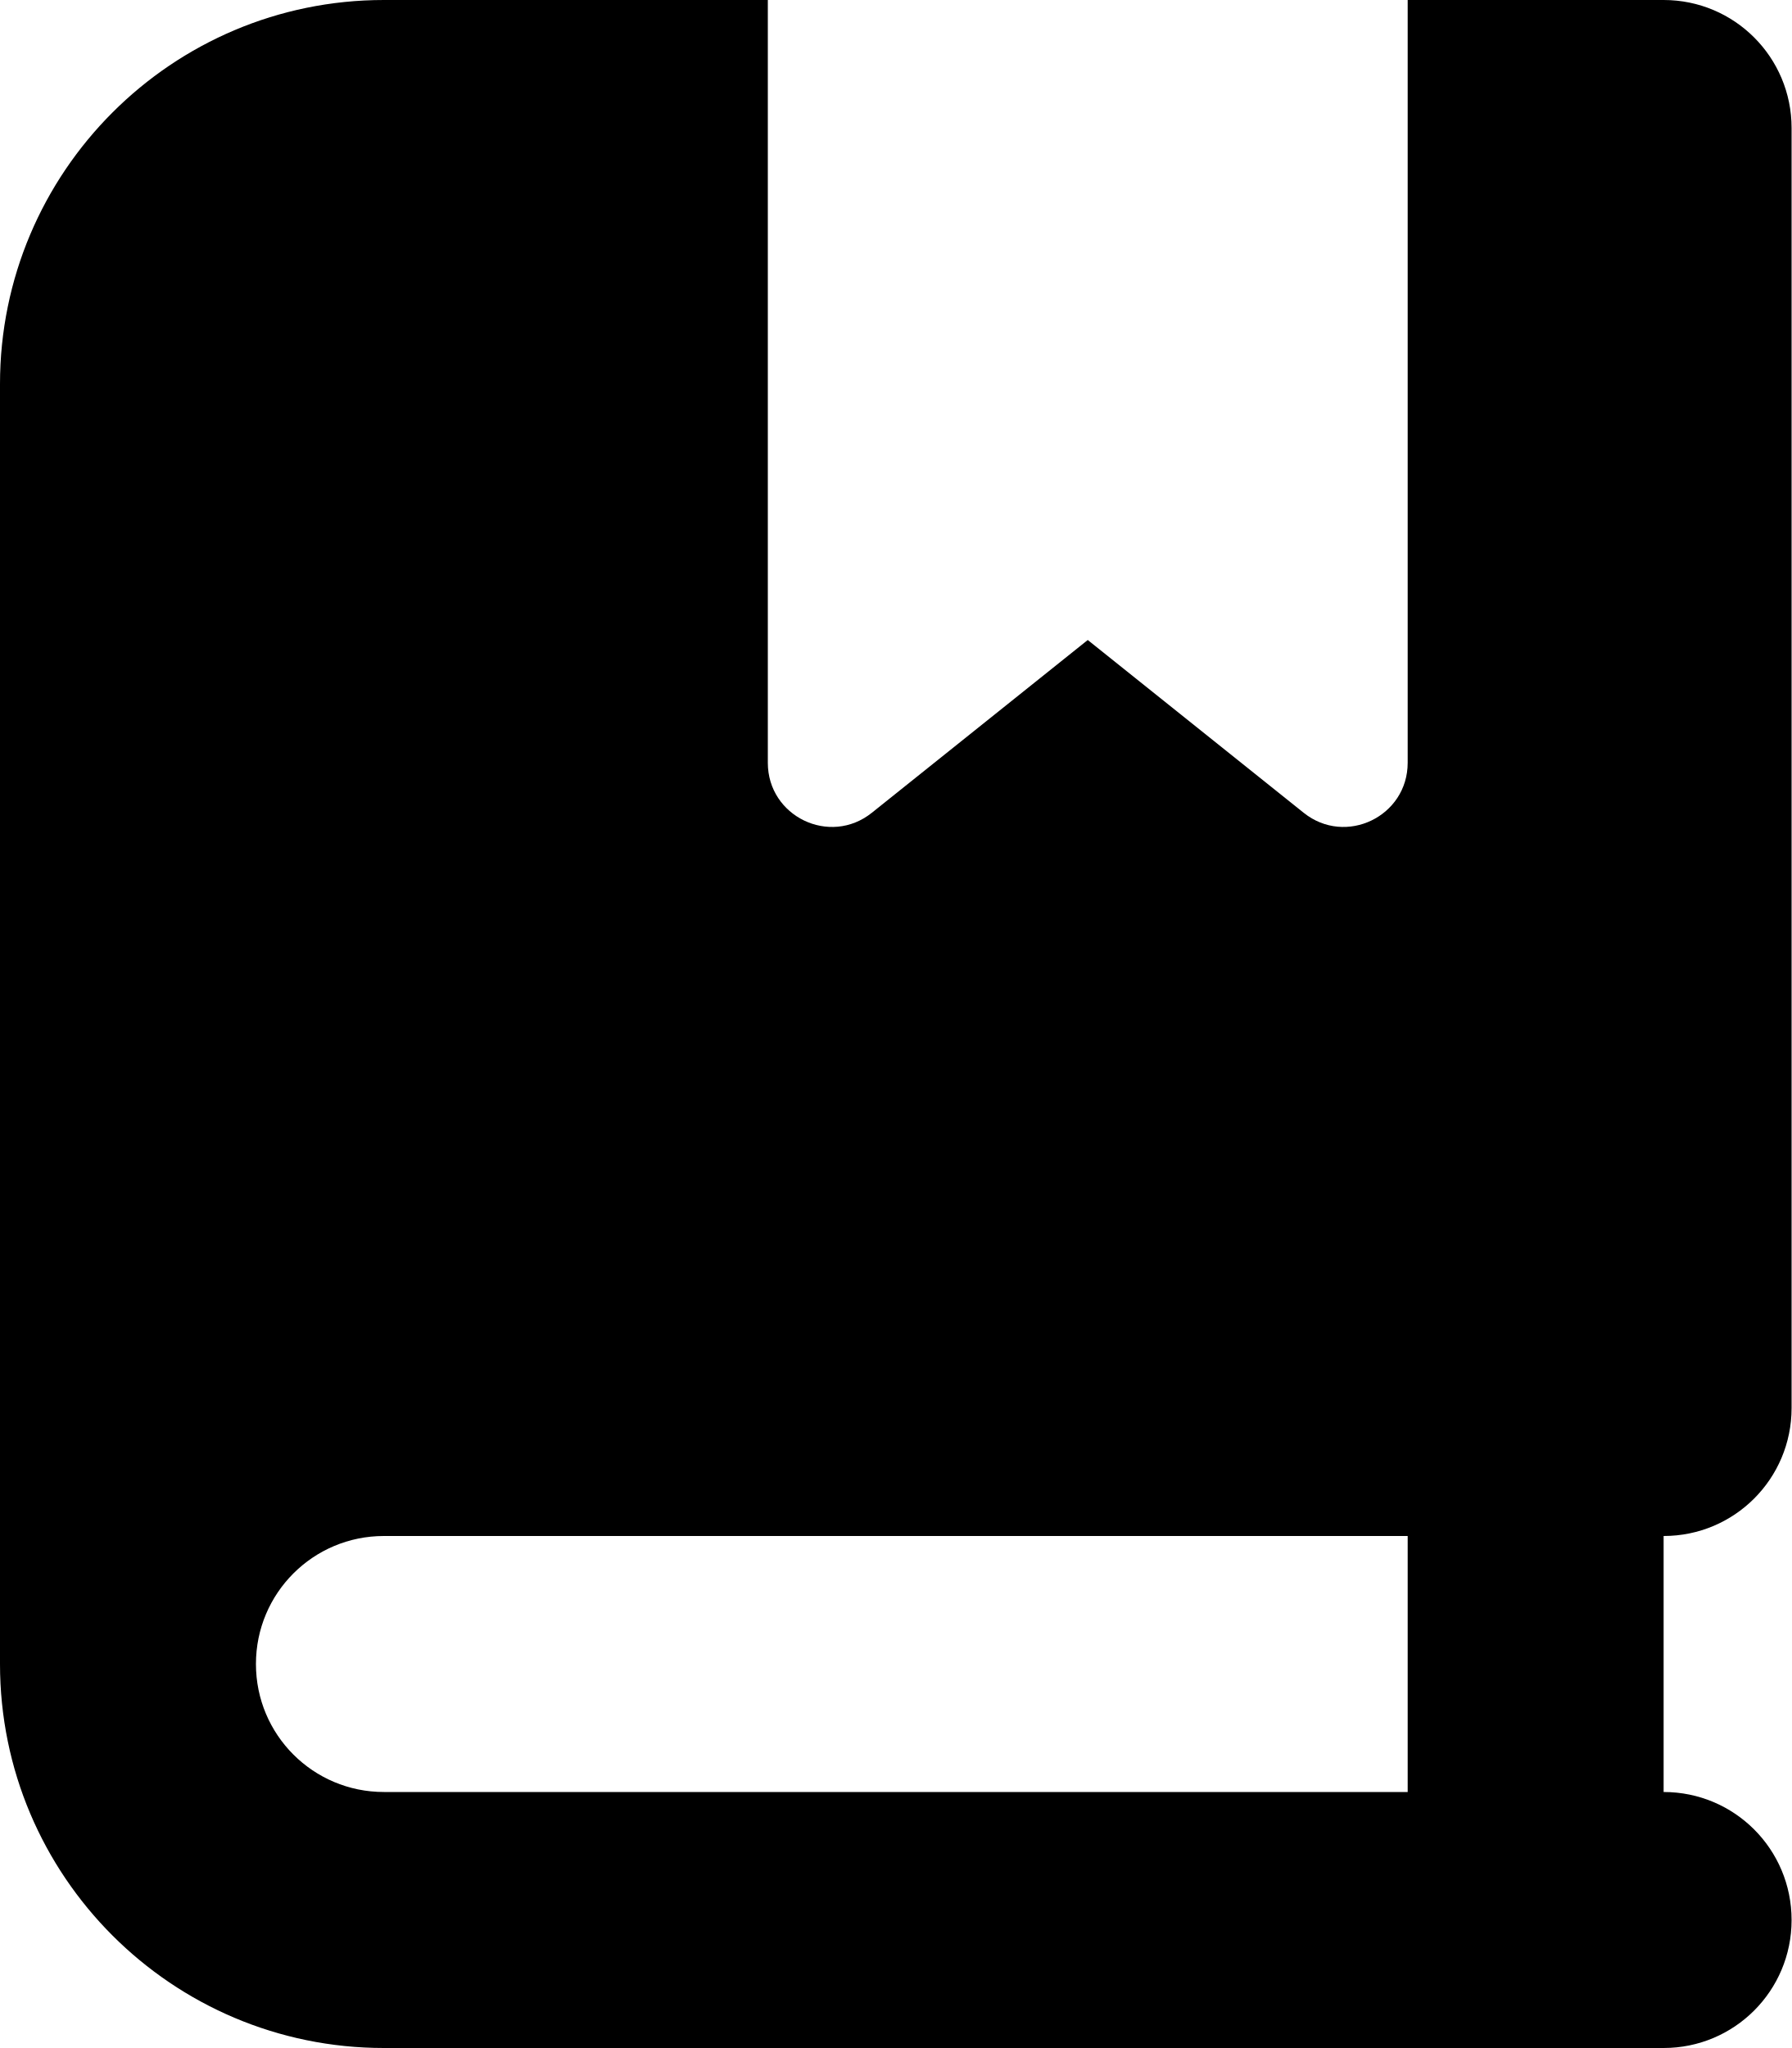
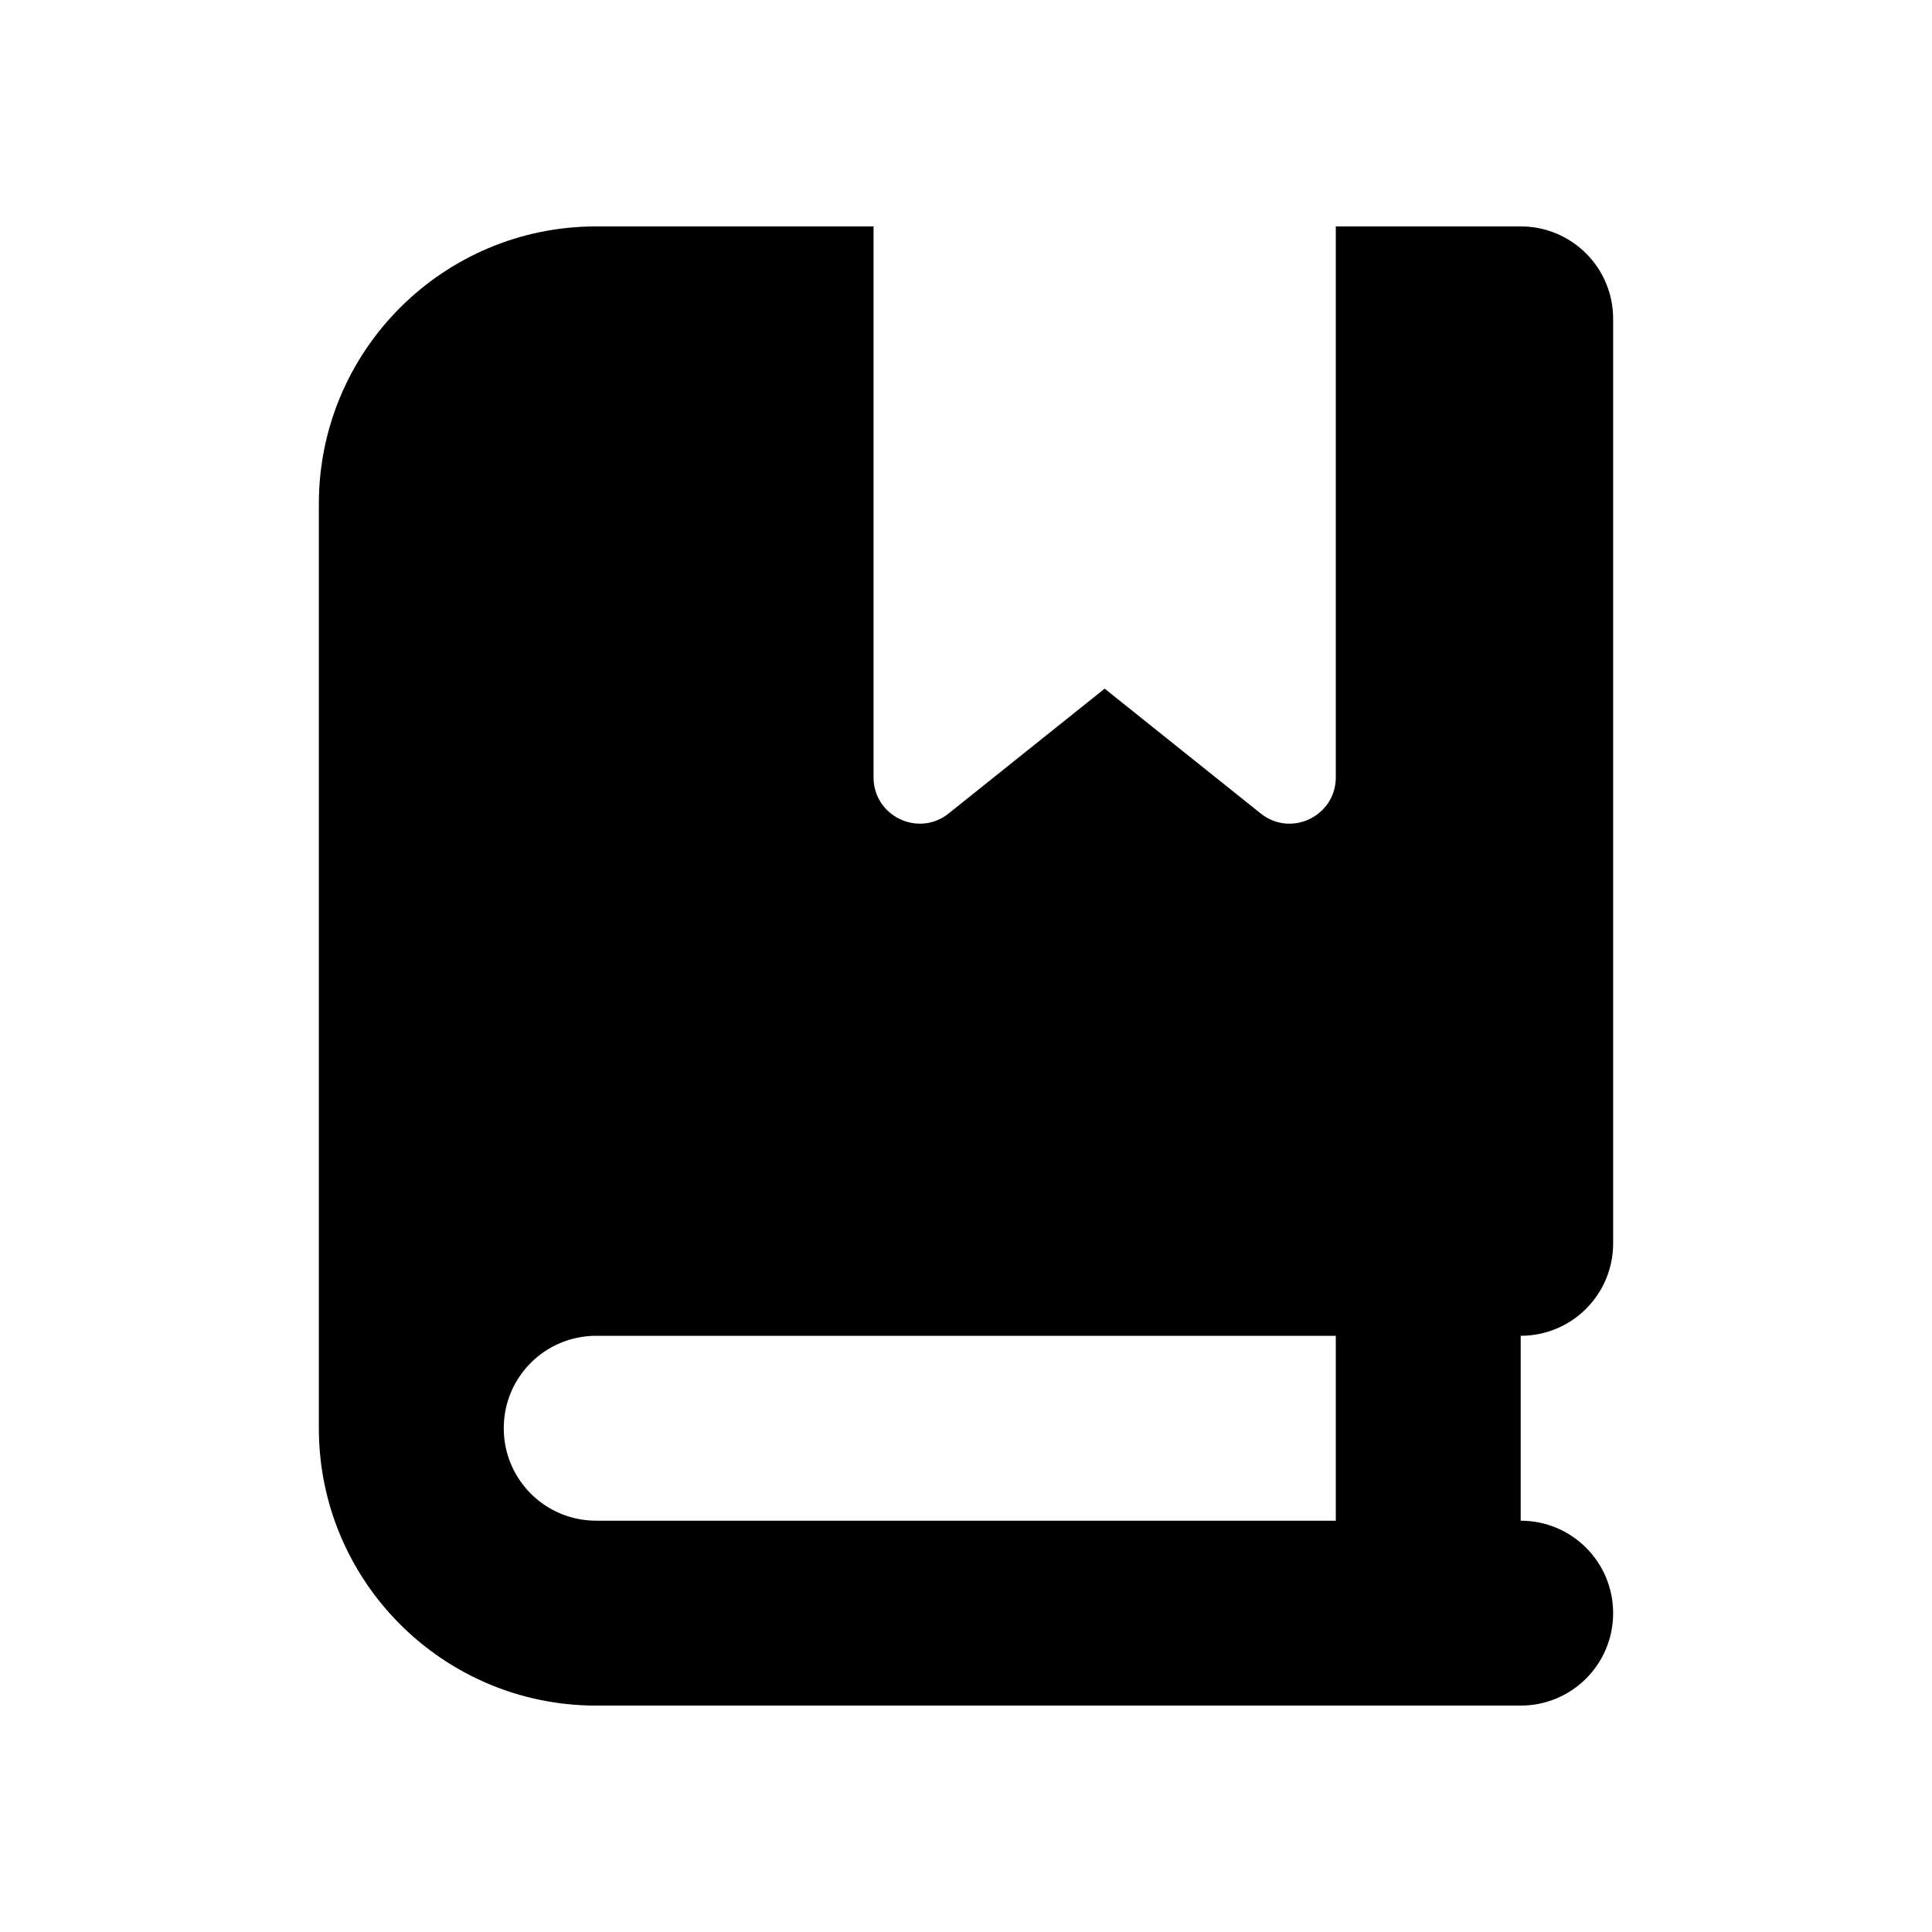
- <svg xmlns="http://www.w3.org/2000/svg" viewBox="0 0 448 512">
-   <path fill="currentColor" d="M0 96C0 43 43 0 96 0h96V190.7c0 13.4 15.5 20.9 26 12.5L272 160l54 43.2c10.5 8.4 26 .9 26-12.5V0h32 32c17.7 0 32 14.3 32 32V352c0 17.7-14.3 32-32 32v64c17.7 0 32 14.3 32 32s-14.3 32-32 32H384 96c-53 0-96-43-96-96V96zM64 416c0 17.7 14.3 32 32 32H352V384H96c-17.7 0-32 14.3-32 32z" />
+ <svg xmlns="http://www.w3.org/2000/svg" width="100%" height="100%" viewBox="0 0 128 128" version="1.1" xml:space="preserve" style="fill-rule:evenodd;clip-rule:evenodd;stroke-linejoin:round;stroke-miterlimit:2;">
+   <g transform="matrix(0.191406,0,0,0.191406,21.125,15)">
+     <path d="M0,96C0,43 43,0 96,0L192,0L192,190.7C192,204.1 207.5,211.6 218,203.2L272,160L326,203.2C336.5,211.6 352,204.1 352,190.7L352,0L416,0C433.7,0 448,14.3 448,32L448,352C448,369.7 433.7,384 416,384L416,448C433.7,448 448,462.3 448,480C448,497.7 433.7,512 416,512L96,512C43,512 0,469 0,416L0,96ZM64,416C64,433.7 78.3,448 96,448L352,448L352,384L96,384C78.3,384 64,398.3 64,416Z" style="fill:currentColor" />
+   </g>
</svg>
